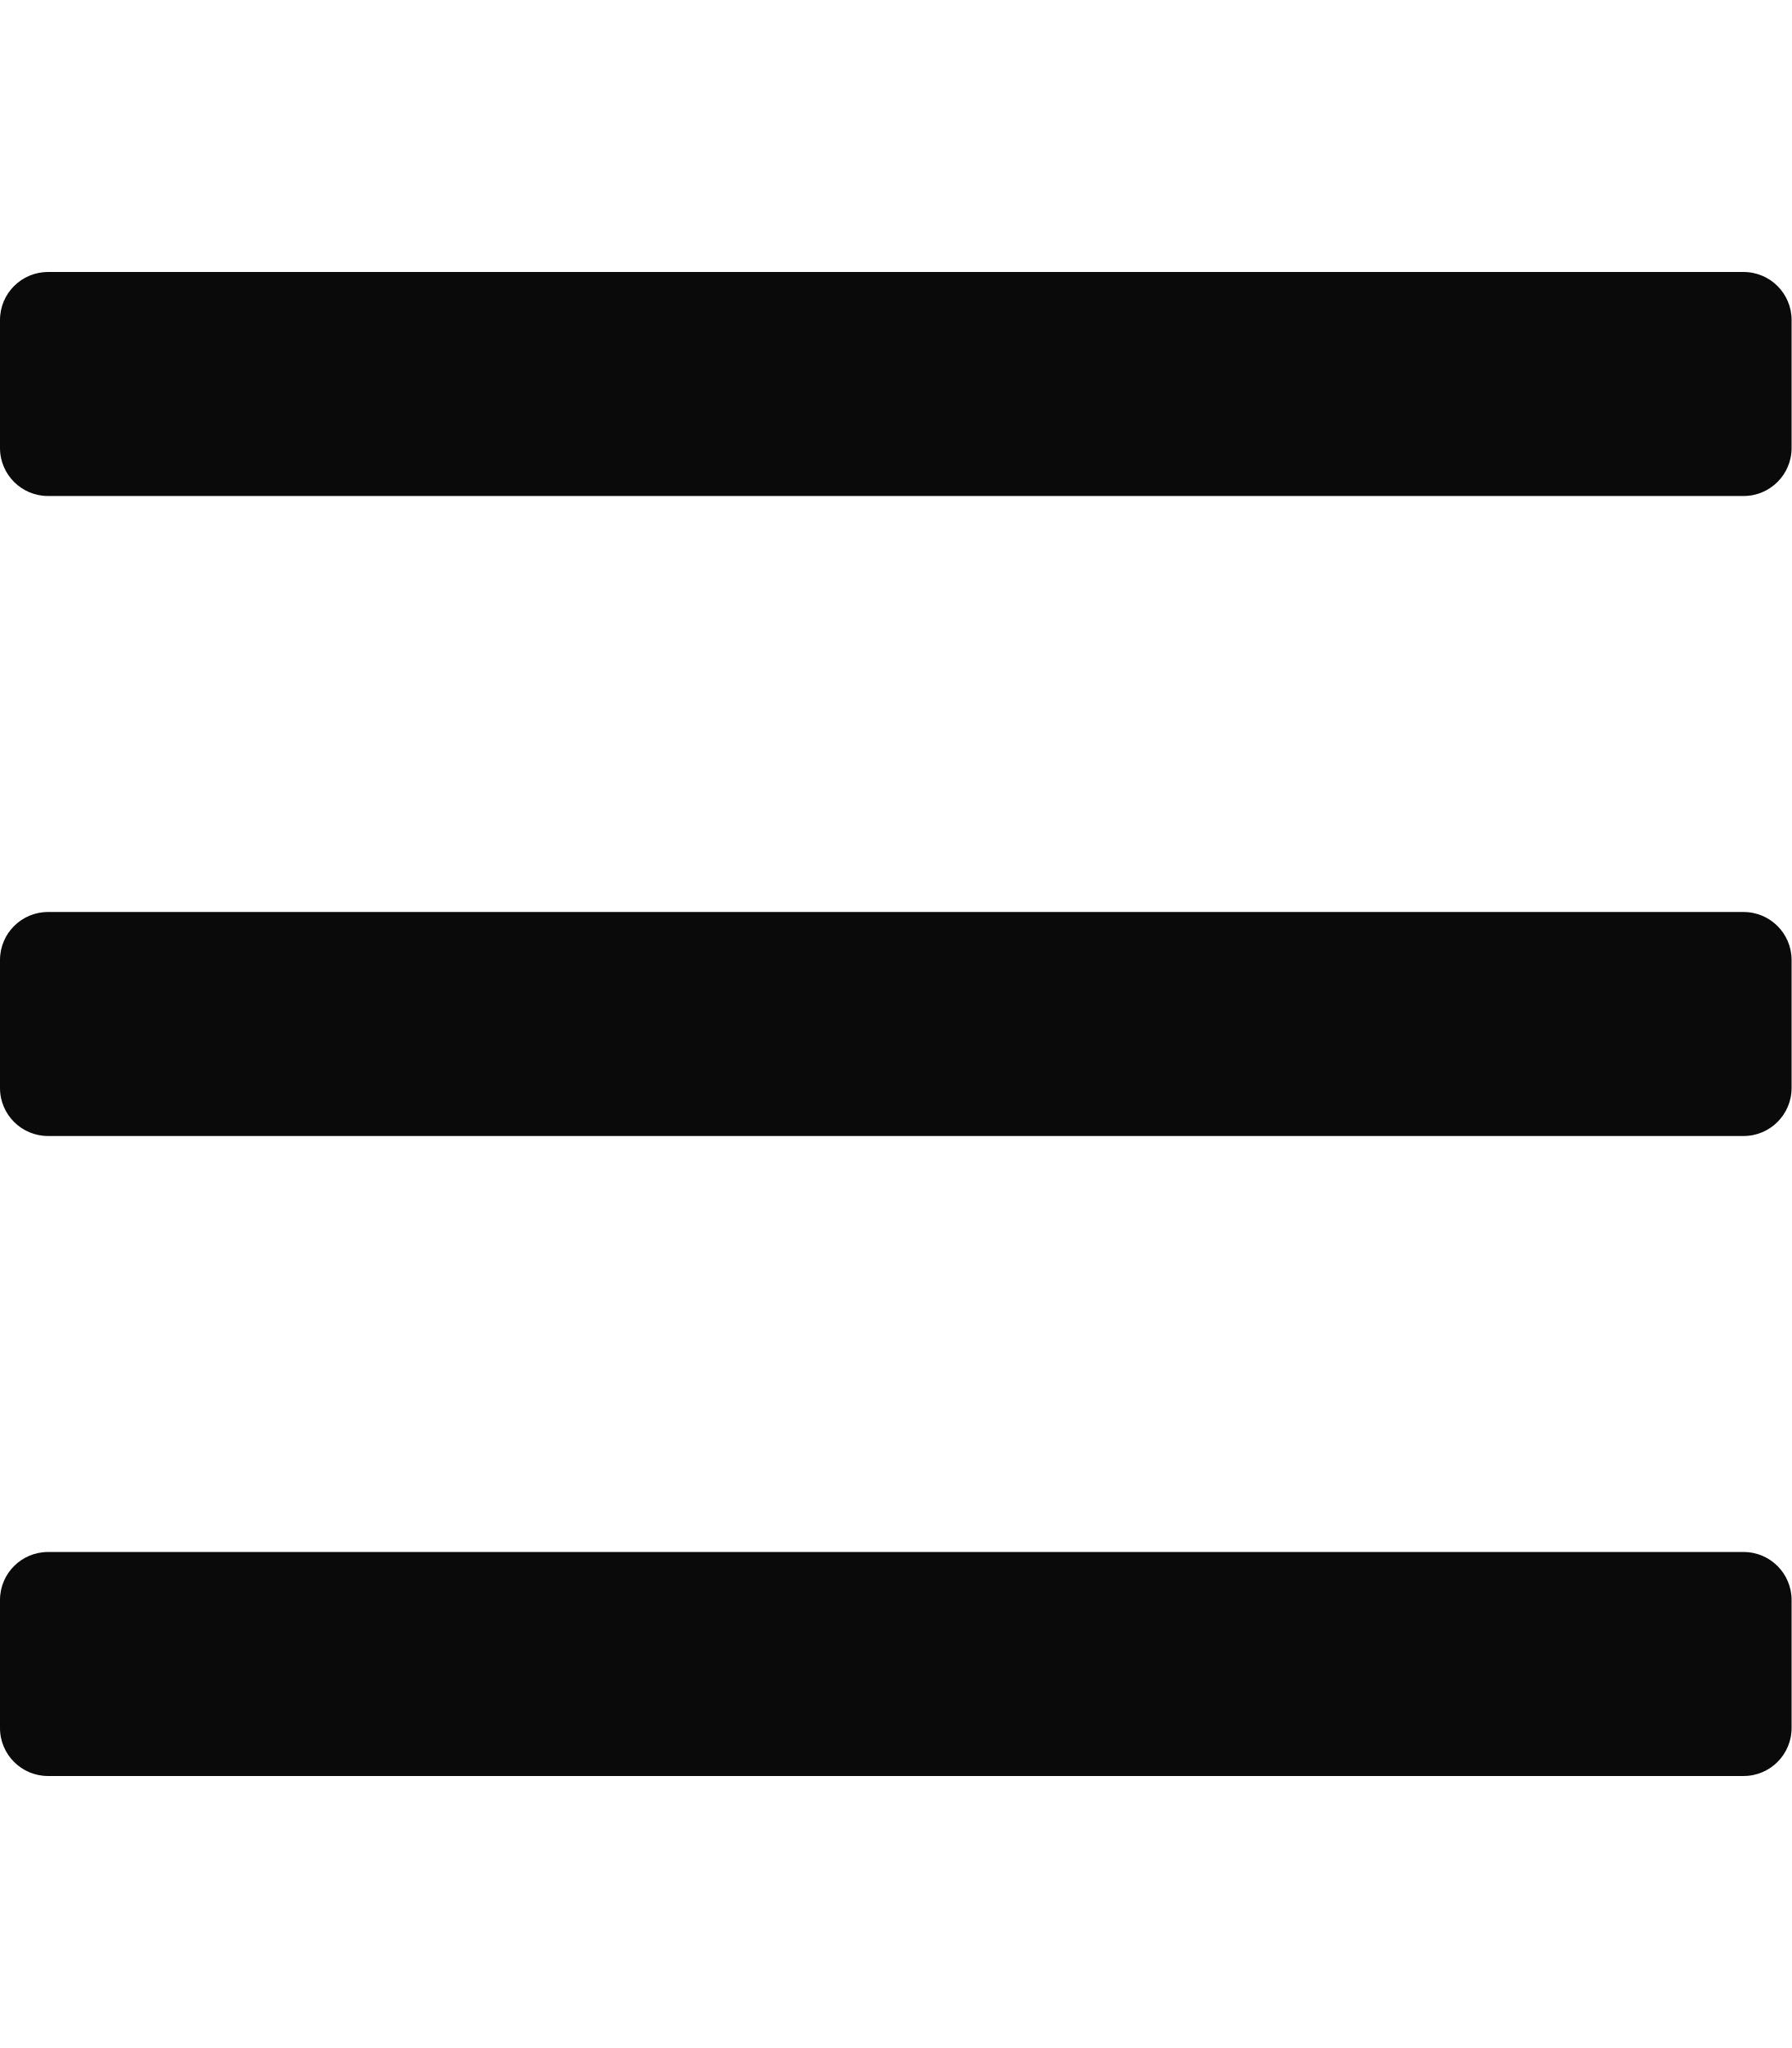
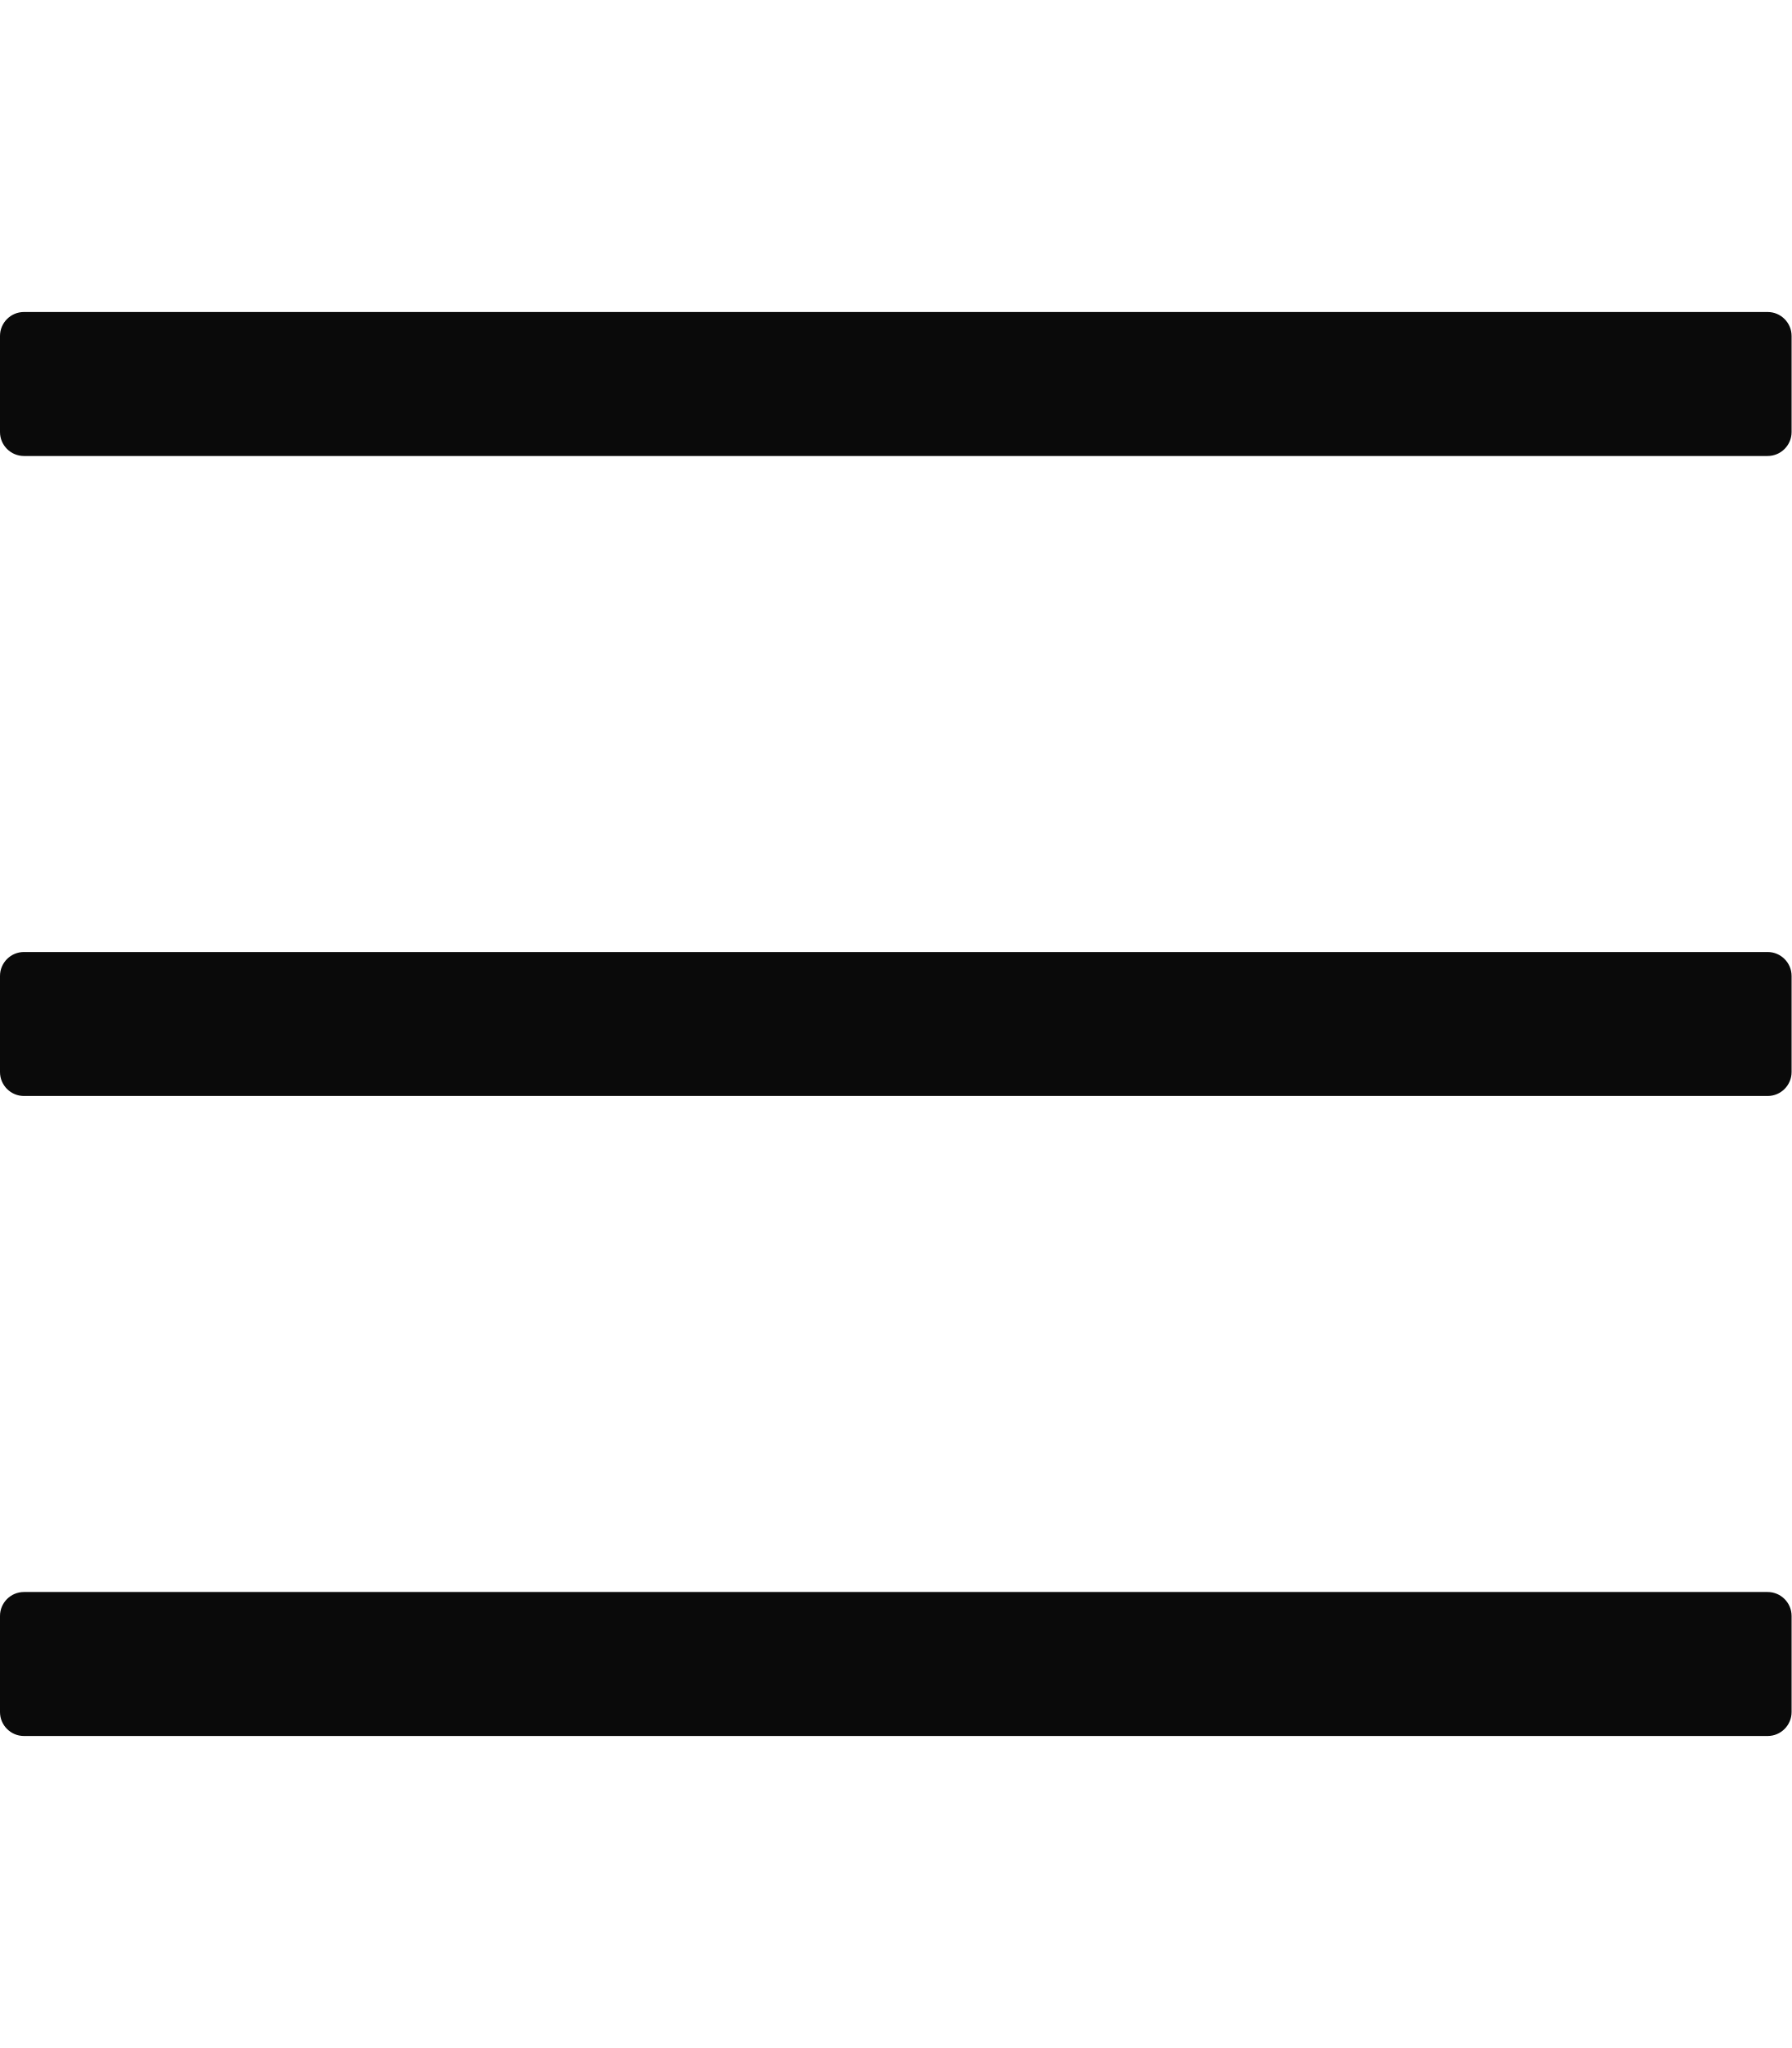
<svg xmlns="http://www.w3.org/2000/svg" viewBox="0 0 448 512">
-   <path fill="#0a0a0a" d="M436 124H12c-6.627 0-12-5.373-12-12V80c0-6.627 5.373-12 12-12h424c6.627 0 12 5.373 12 12v32c0 6.627-5.373 12-12 12zm0 160H12c-6.627 0-12-5.373-12-12v-32c0-6.627 5.373-12 12-12h424c6.627 0 12 5.373 12 12v32c0 6.627-5.373 12-12 12zm0 160H12c-6.627 0-12-5.373-12-12v-32c0-6.627 5.373-12 12-12h424c6.627 0 12 5.373 12 12v32c0 6.627-5.373 12-12 12z" />
+   <path fill="#0a0a0a" d="M442 114H6a6 6 0 0 1-6-6V84a6 6 0 0 1 6-6h436a6 6 0 0 1 6 6v24a6 6 0 0 1-6 6zm0 160H6a6 6 0 0 1-6-6v-24a6 6 0 0 1 6-6h436a6 6 0 0 1 6 6v24a6 6 0 0 1-6 6zm0 160H6a6 6 0 0 1-6-6v-24a6 6 0 0 1 6-6h436a6 6 0 0 1 6 6v24a6 6 0 0 1-6 6z" />
</svg>
